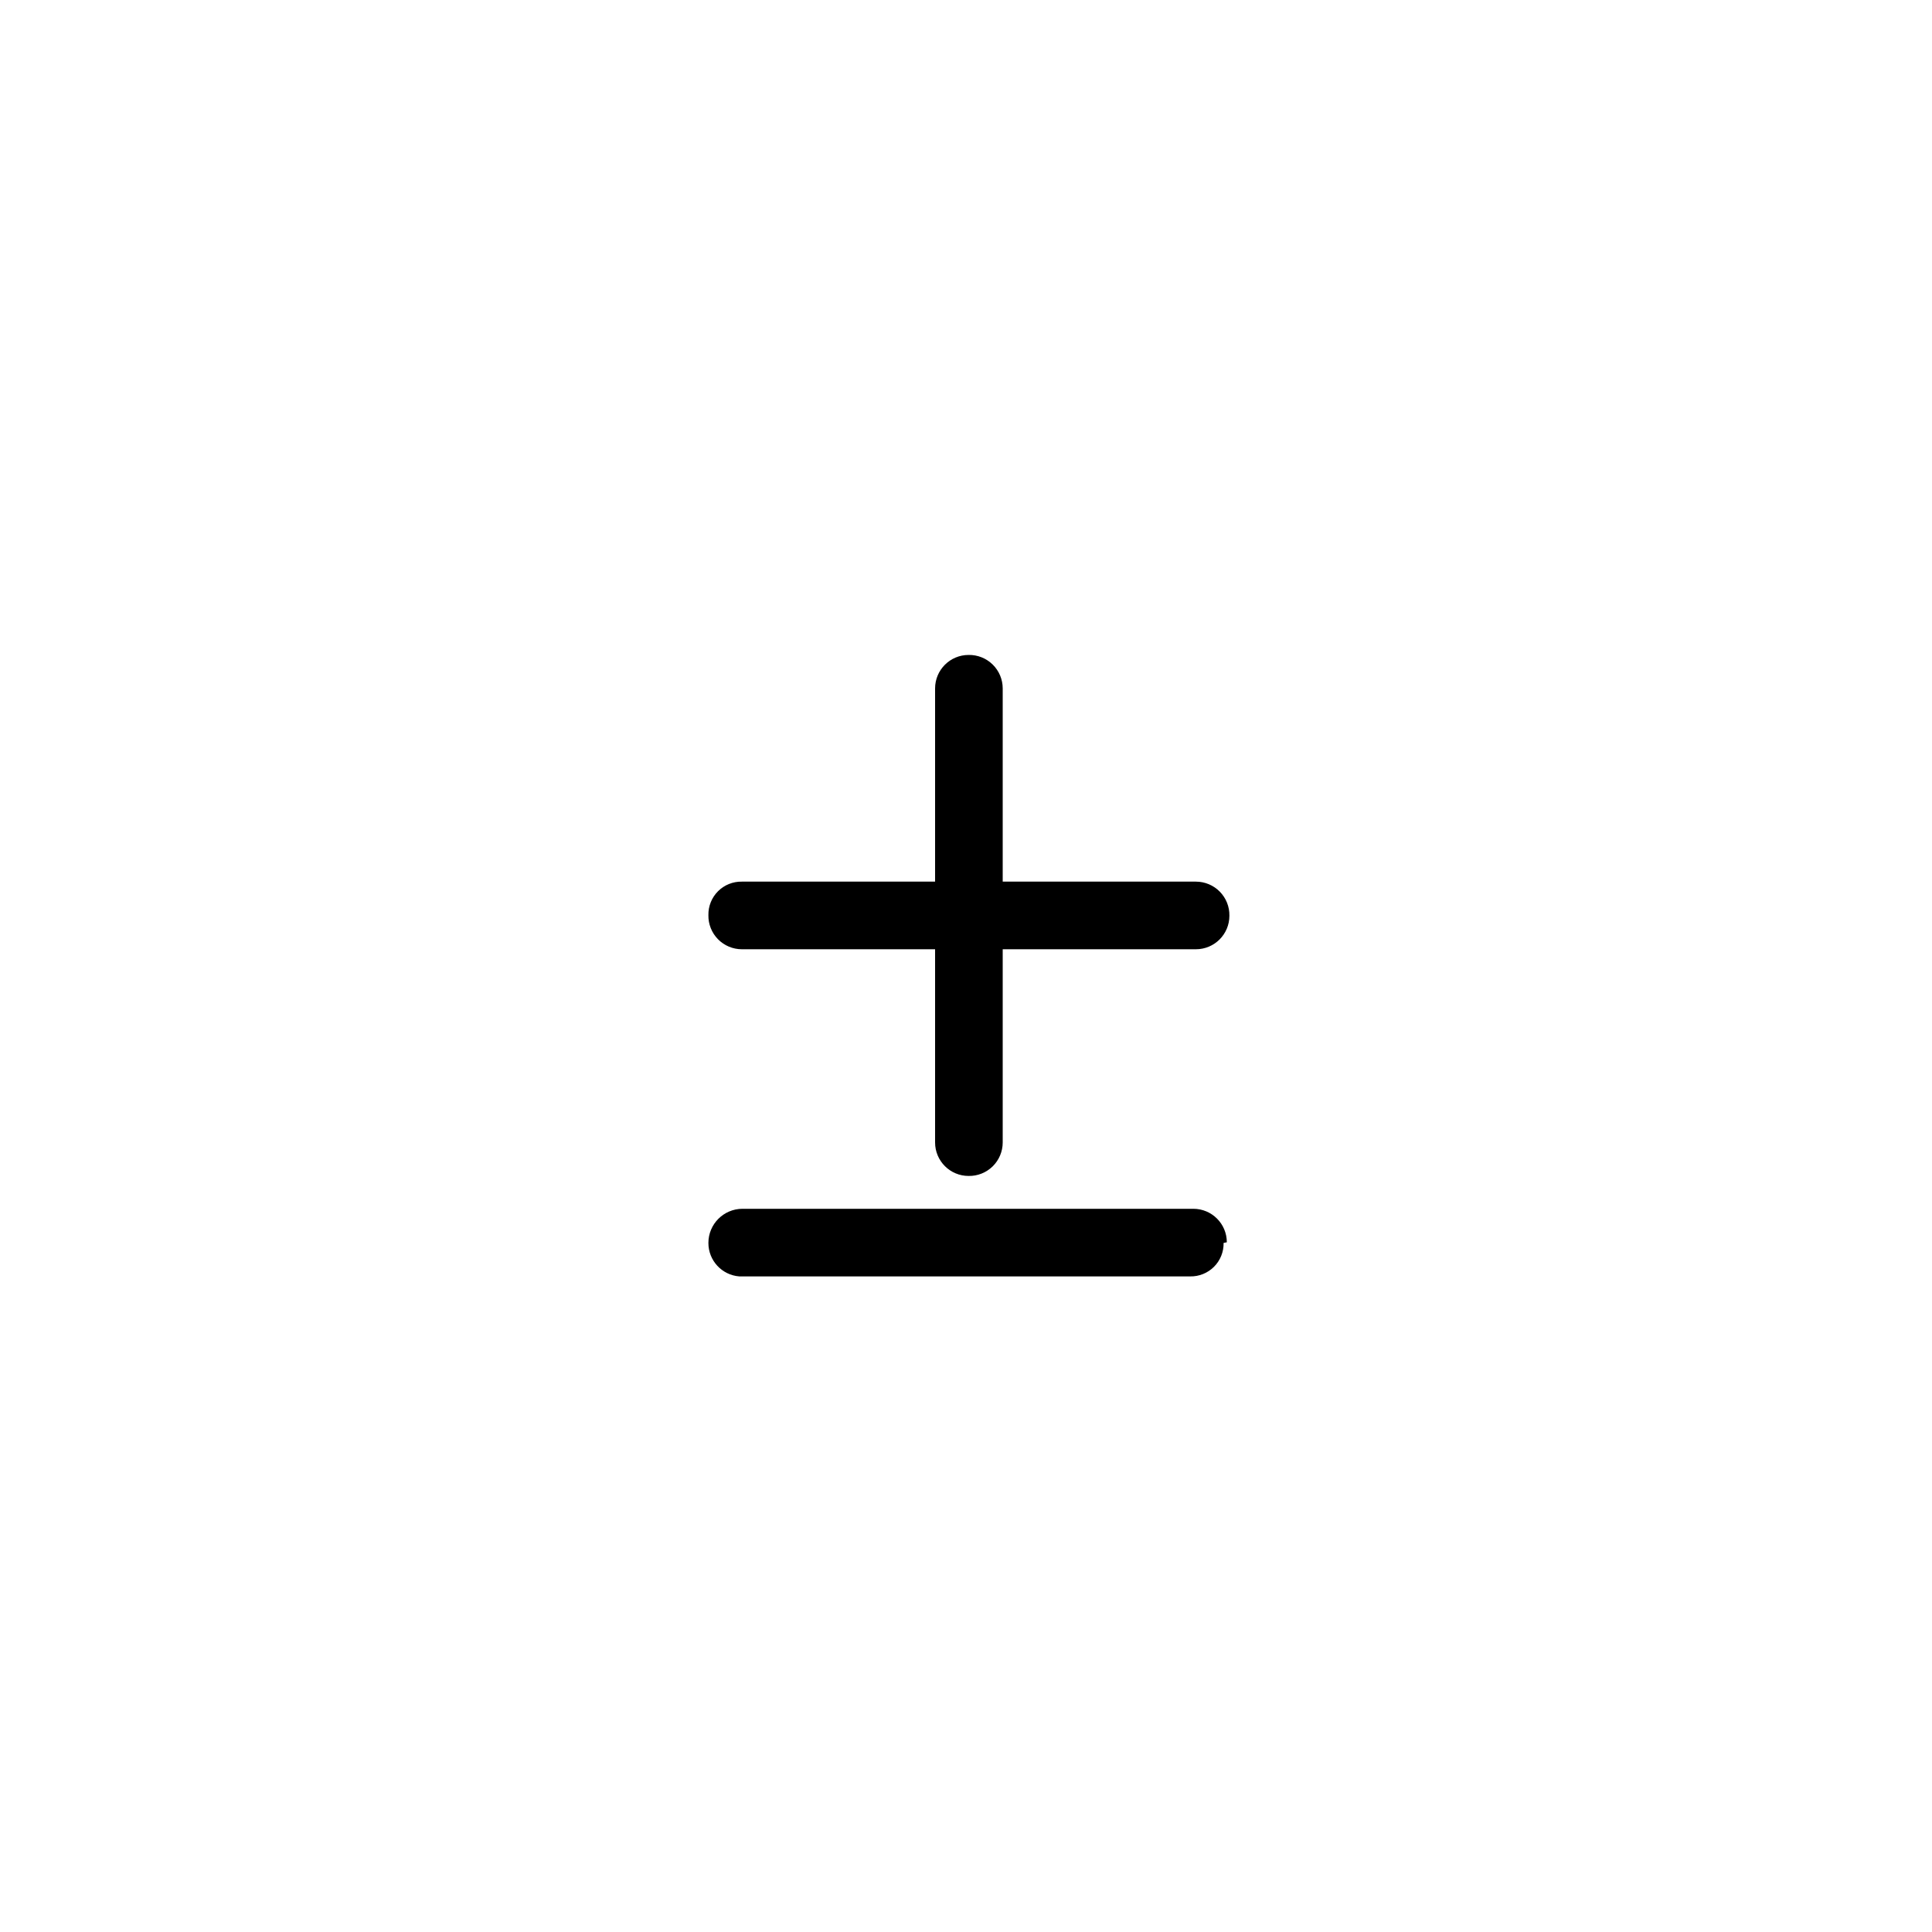
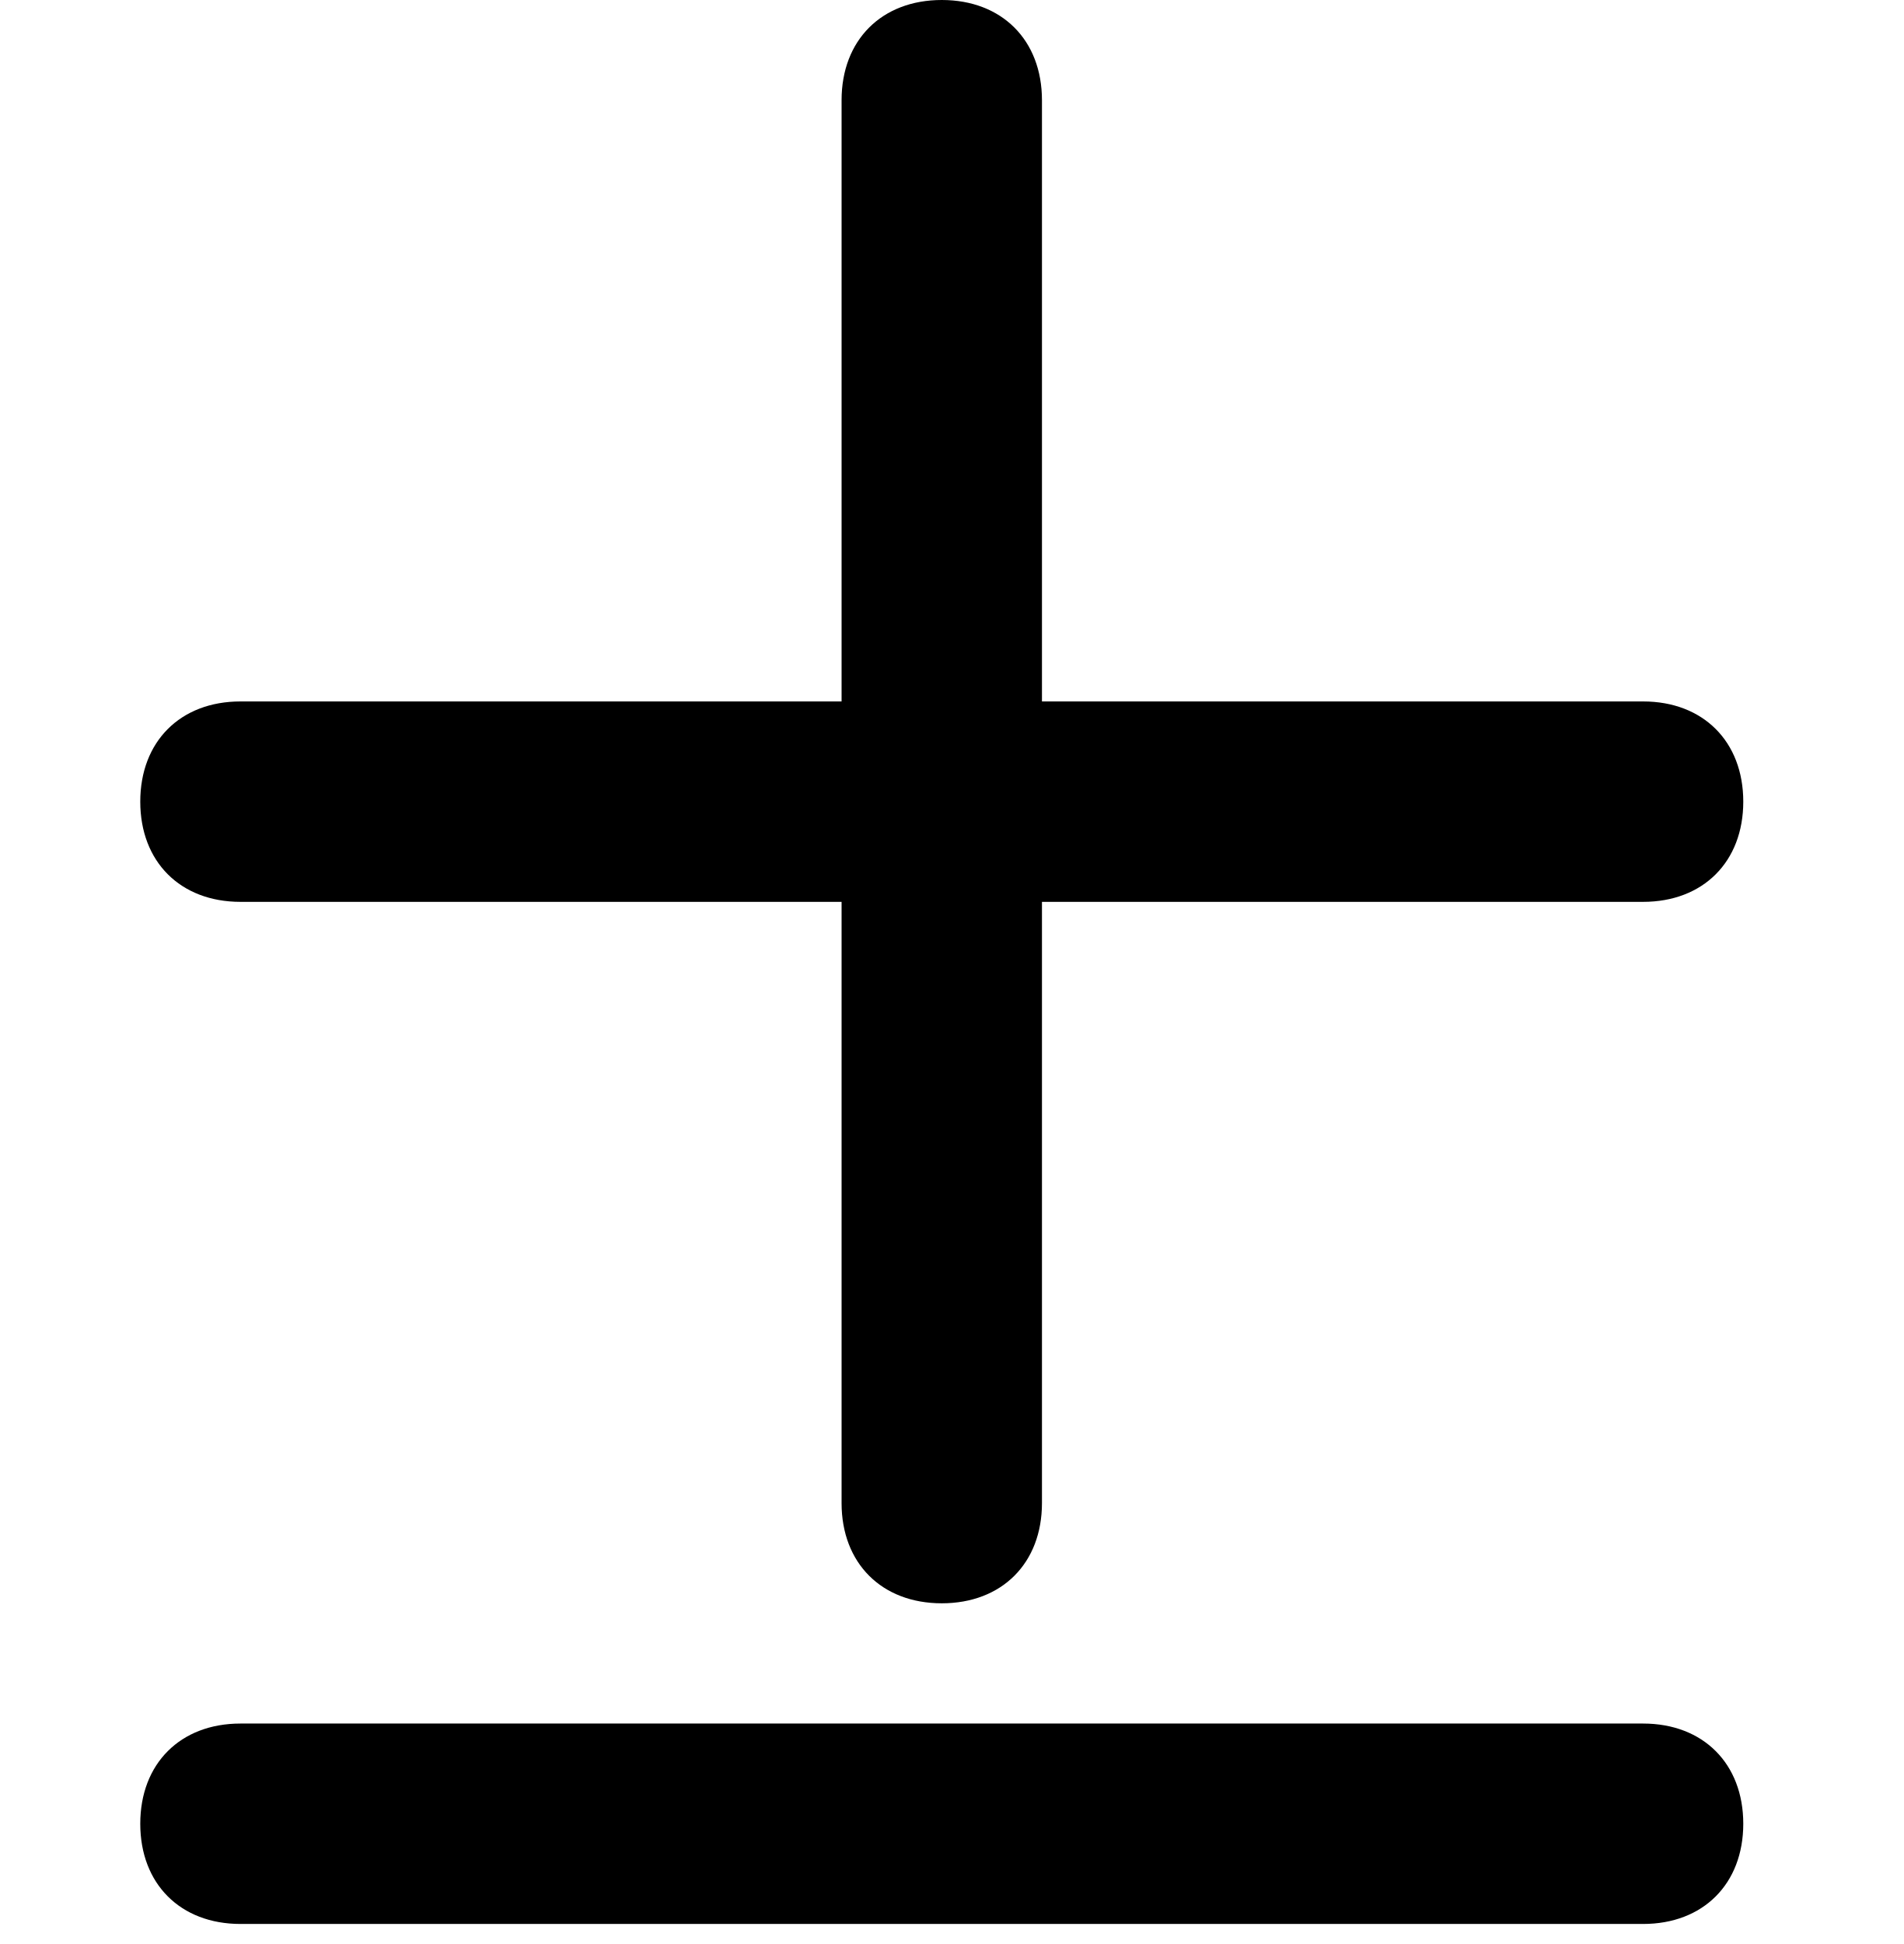
- <svg xmlns="http://www.w3.org/2000/svg" id="_015---Cream-Pot" data-name=" 015---Cream-Pot" viewBox="0 0 30 30">
-   <g id="Group_2842" data-name="Group 2842">
-     <path id="Path_7227" data-name="Path 7227" d="M19,19.3a.51.51,0,0,1-.52.52h-7A.52.52,0,0,1,11,19.3a.53.53,0,0,1,.53-.53h7a.52.52,0,0,1,.52.52Z" />
-     <path id="Path_7228" data-name="Path 7228" d="M11,14.21a.51.51,0,0,1,.52-.52h3v-3a.52.52,0,0,1,.52-.52.52.52,0,0,1,.53.52v3h3a.52.52,0,0,1,.52.53.52.52,0,0,1-.52.52h-3v3a.52.52,0,0,1-.53.52.52.52,0,0,1-.52-.52v-3h-3A.52.52,0,0,1,11,14.21Z" />
+ <svg xmlns="http://www.w3.org/2000/svg" version="1.1" id="_015---Cream-Pot" x="0px" y="0px" viewBox="-223.5 96.2 9.5 9.7" style="enable-background:new -223.5 96.2 9.5 9.7;" xml:space="preserve">
+   <g id="Group_2842">
+     <path id="Path_7227" d="M-214.8,105.3c0,0.3-0.2,0.5-0.5,0.5c0,0,0,0,0,0h-7c-0.3,0-0.5-0.2-0.5-0.5c0-0.3,0.2-0.5,0.5-0.5l0,0h7   C-215,104.8-214.8,105-214.8,105.3L-214.8,105.3L-214.8,105.3z" />
+     <path id="Path_7228" d="M-222.8,100.2c0-0.3,0.2-0.5,0.5-0.5c0,0,0,0,0,0h3v-3c0-0.3,0.2-0.5,0.5-0.5l0,0c0.3,0,0.5,0.2,0.5,0.5   c0,0,0,0,0,0v3h3c0.3,0,0.5,0.2,0.5,0.5c0,0,0,0,0,0c0,0.3-0.2,0.5-0.5,0.5h-3v3c0,0.3-0.2,0.5-0.5,0.5c0,0,0,0,0,0   c-0.3,0-0.5-0.2-0.5-0.5v-3h-3C-222.6,100.7-222.8,100.5-222.8,100.2C-222.8,100.2-222.8,100.2-222.8,100.2z" />
  </g>
</svg>
